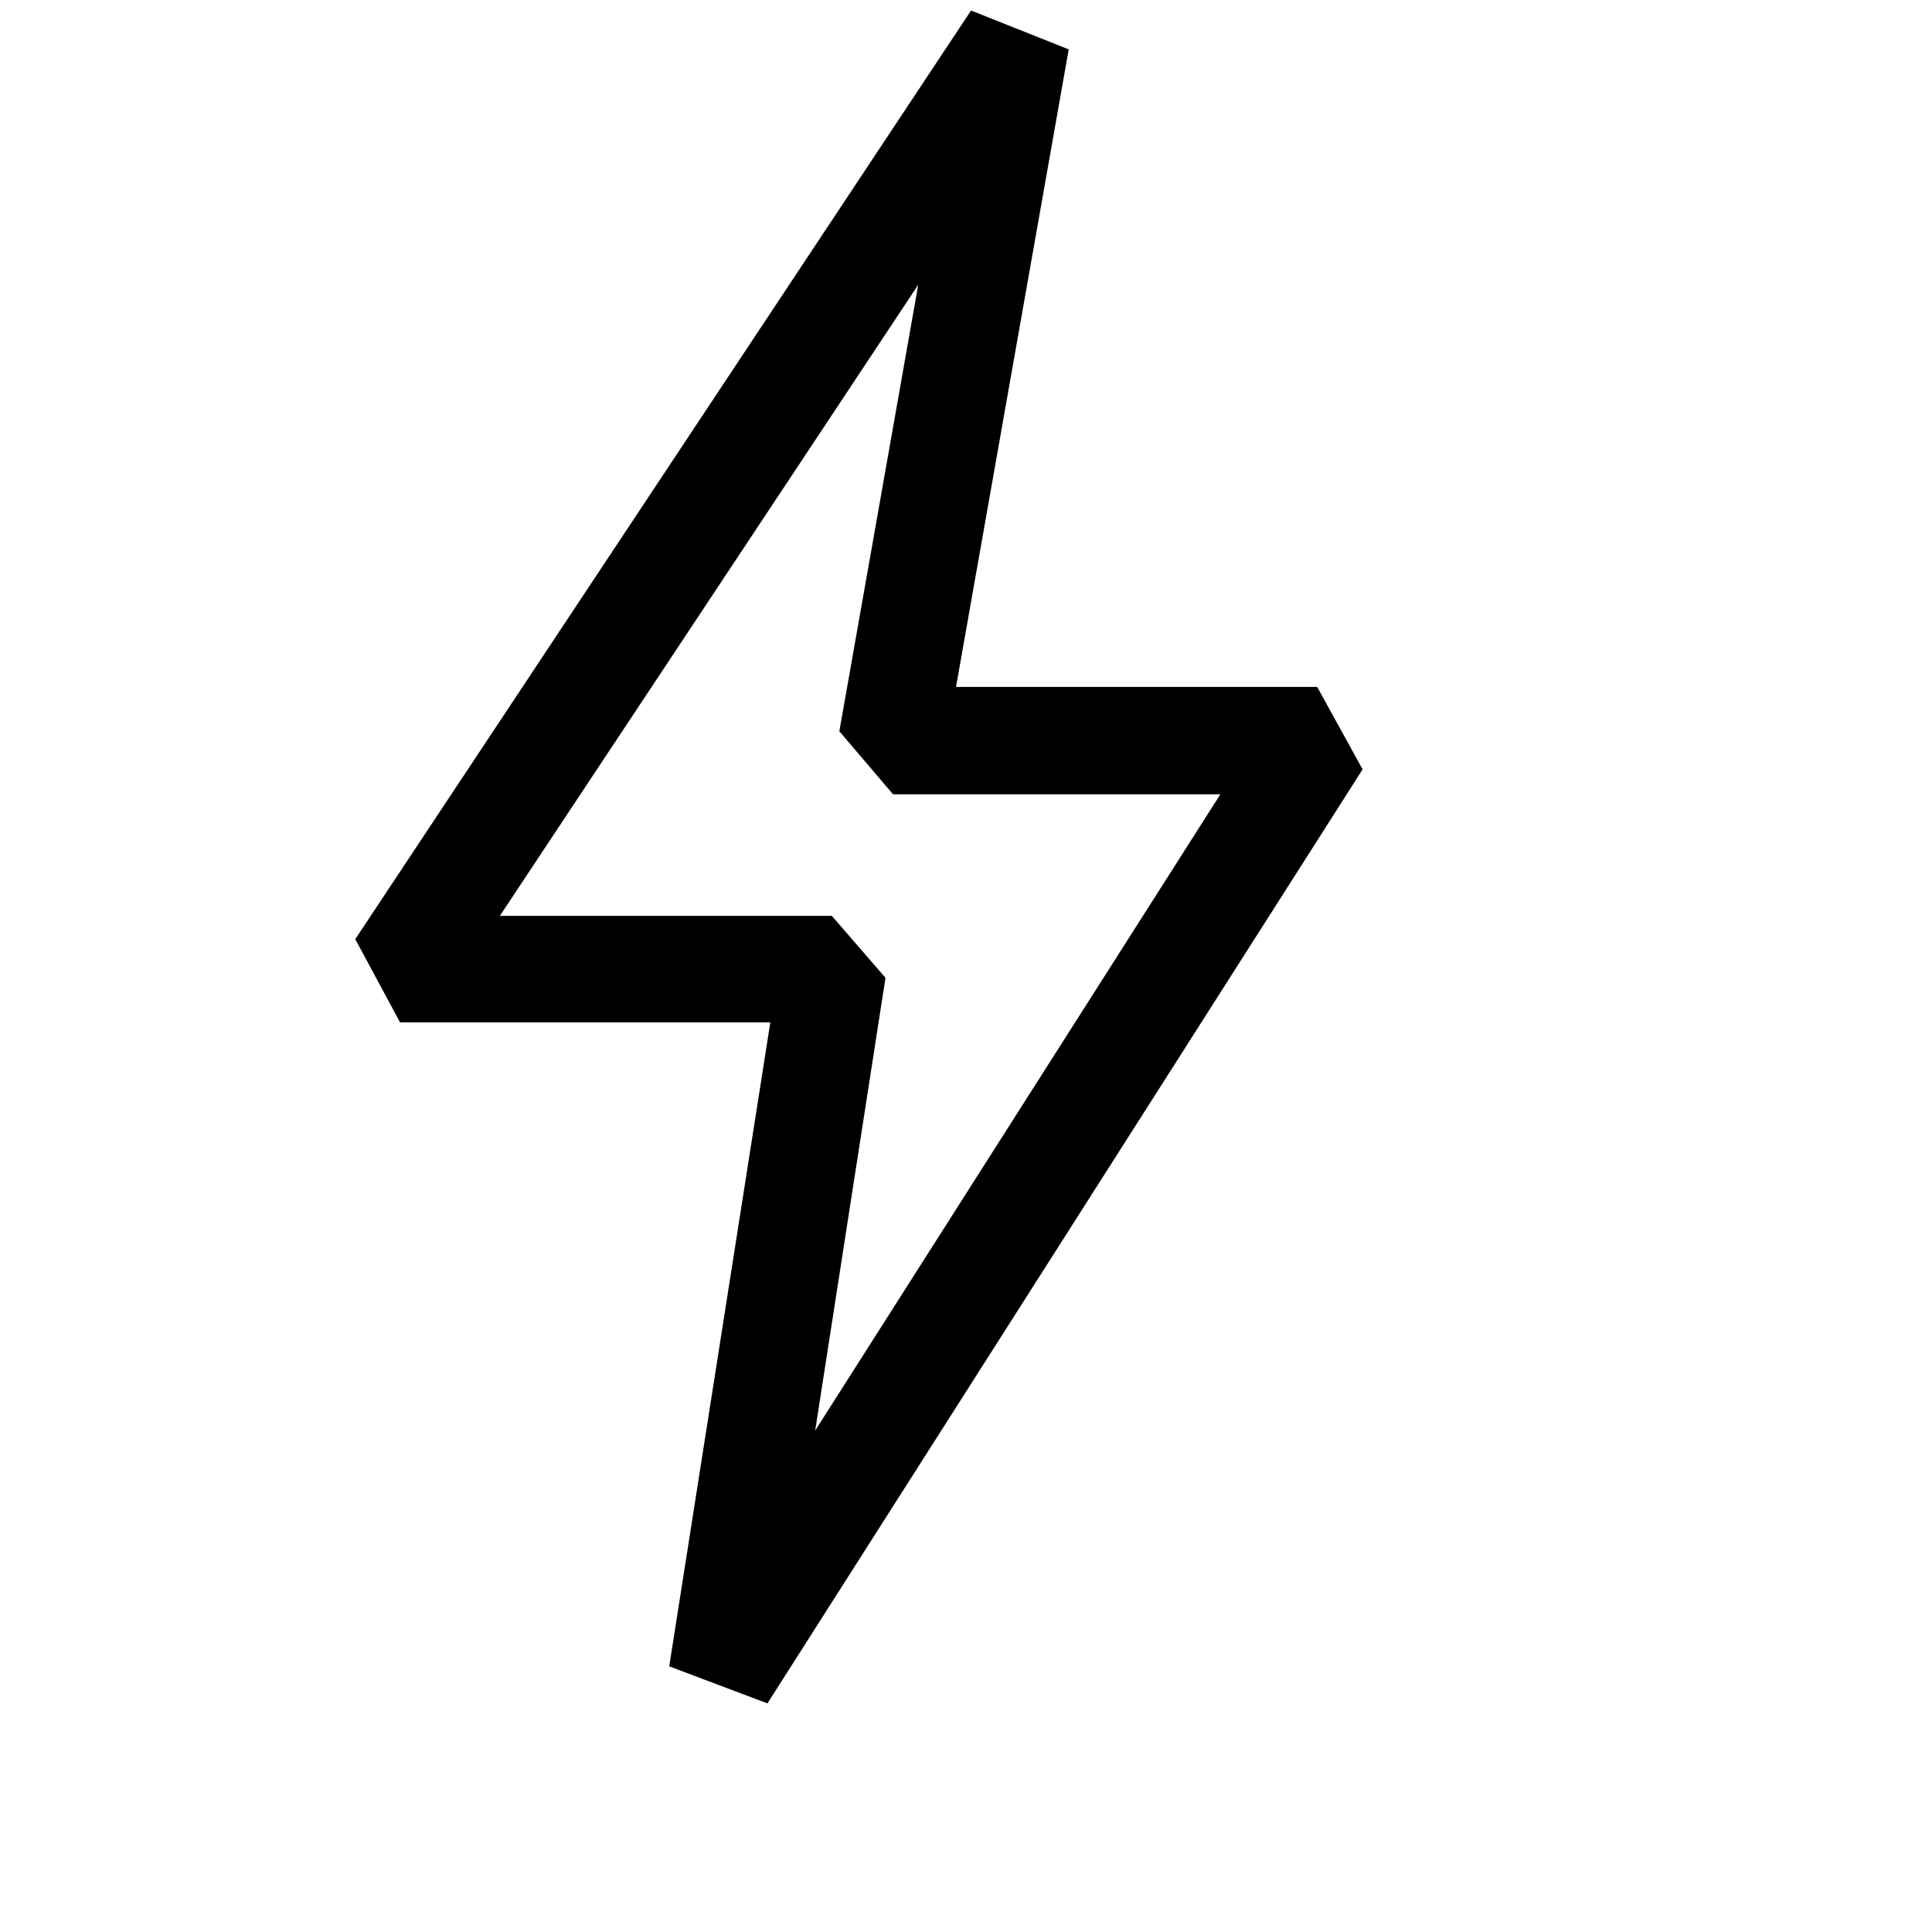
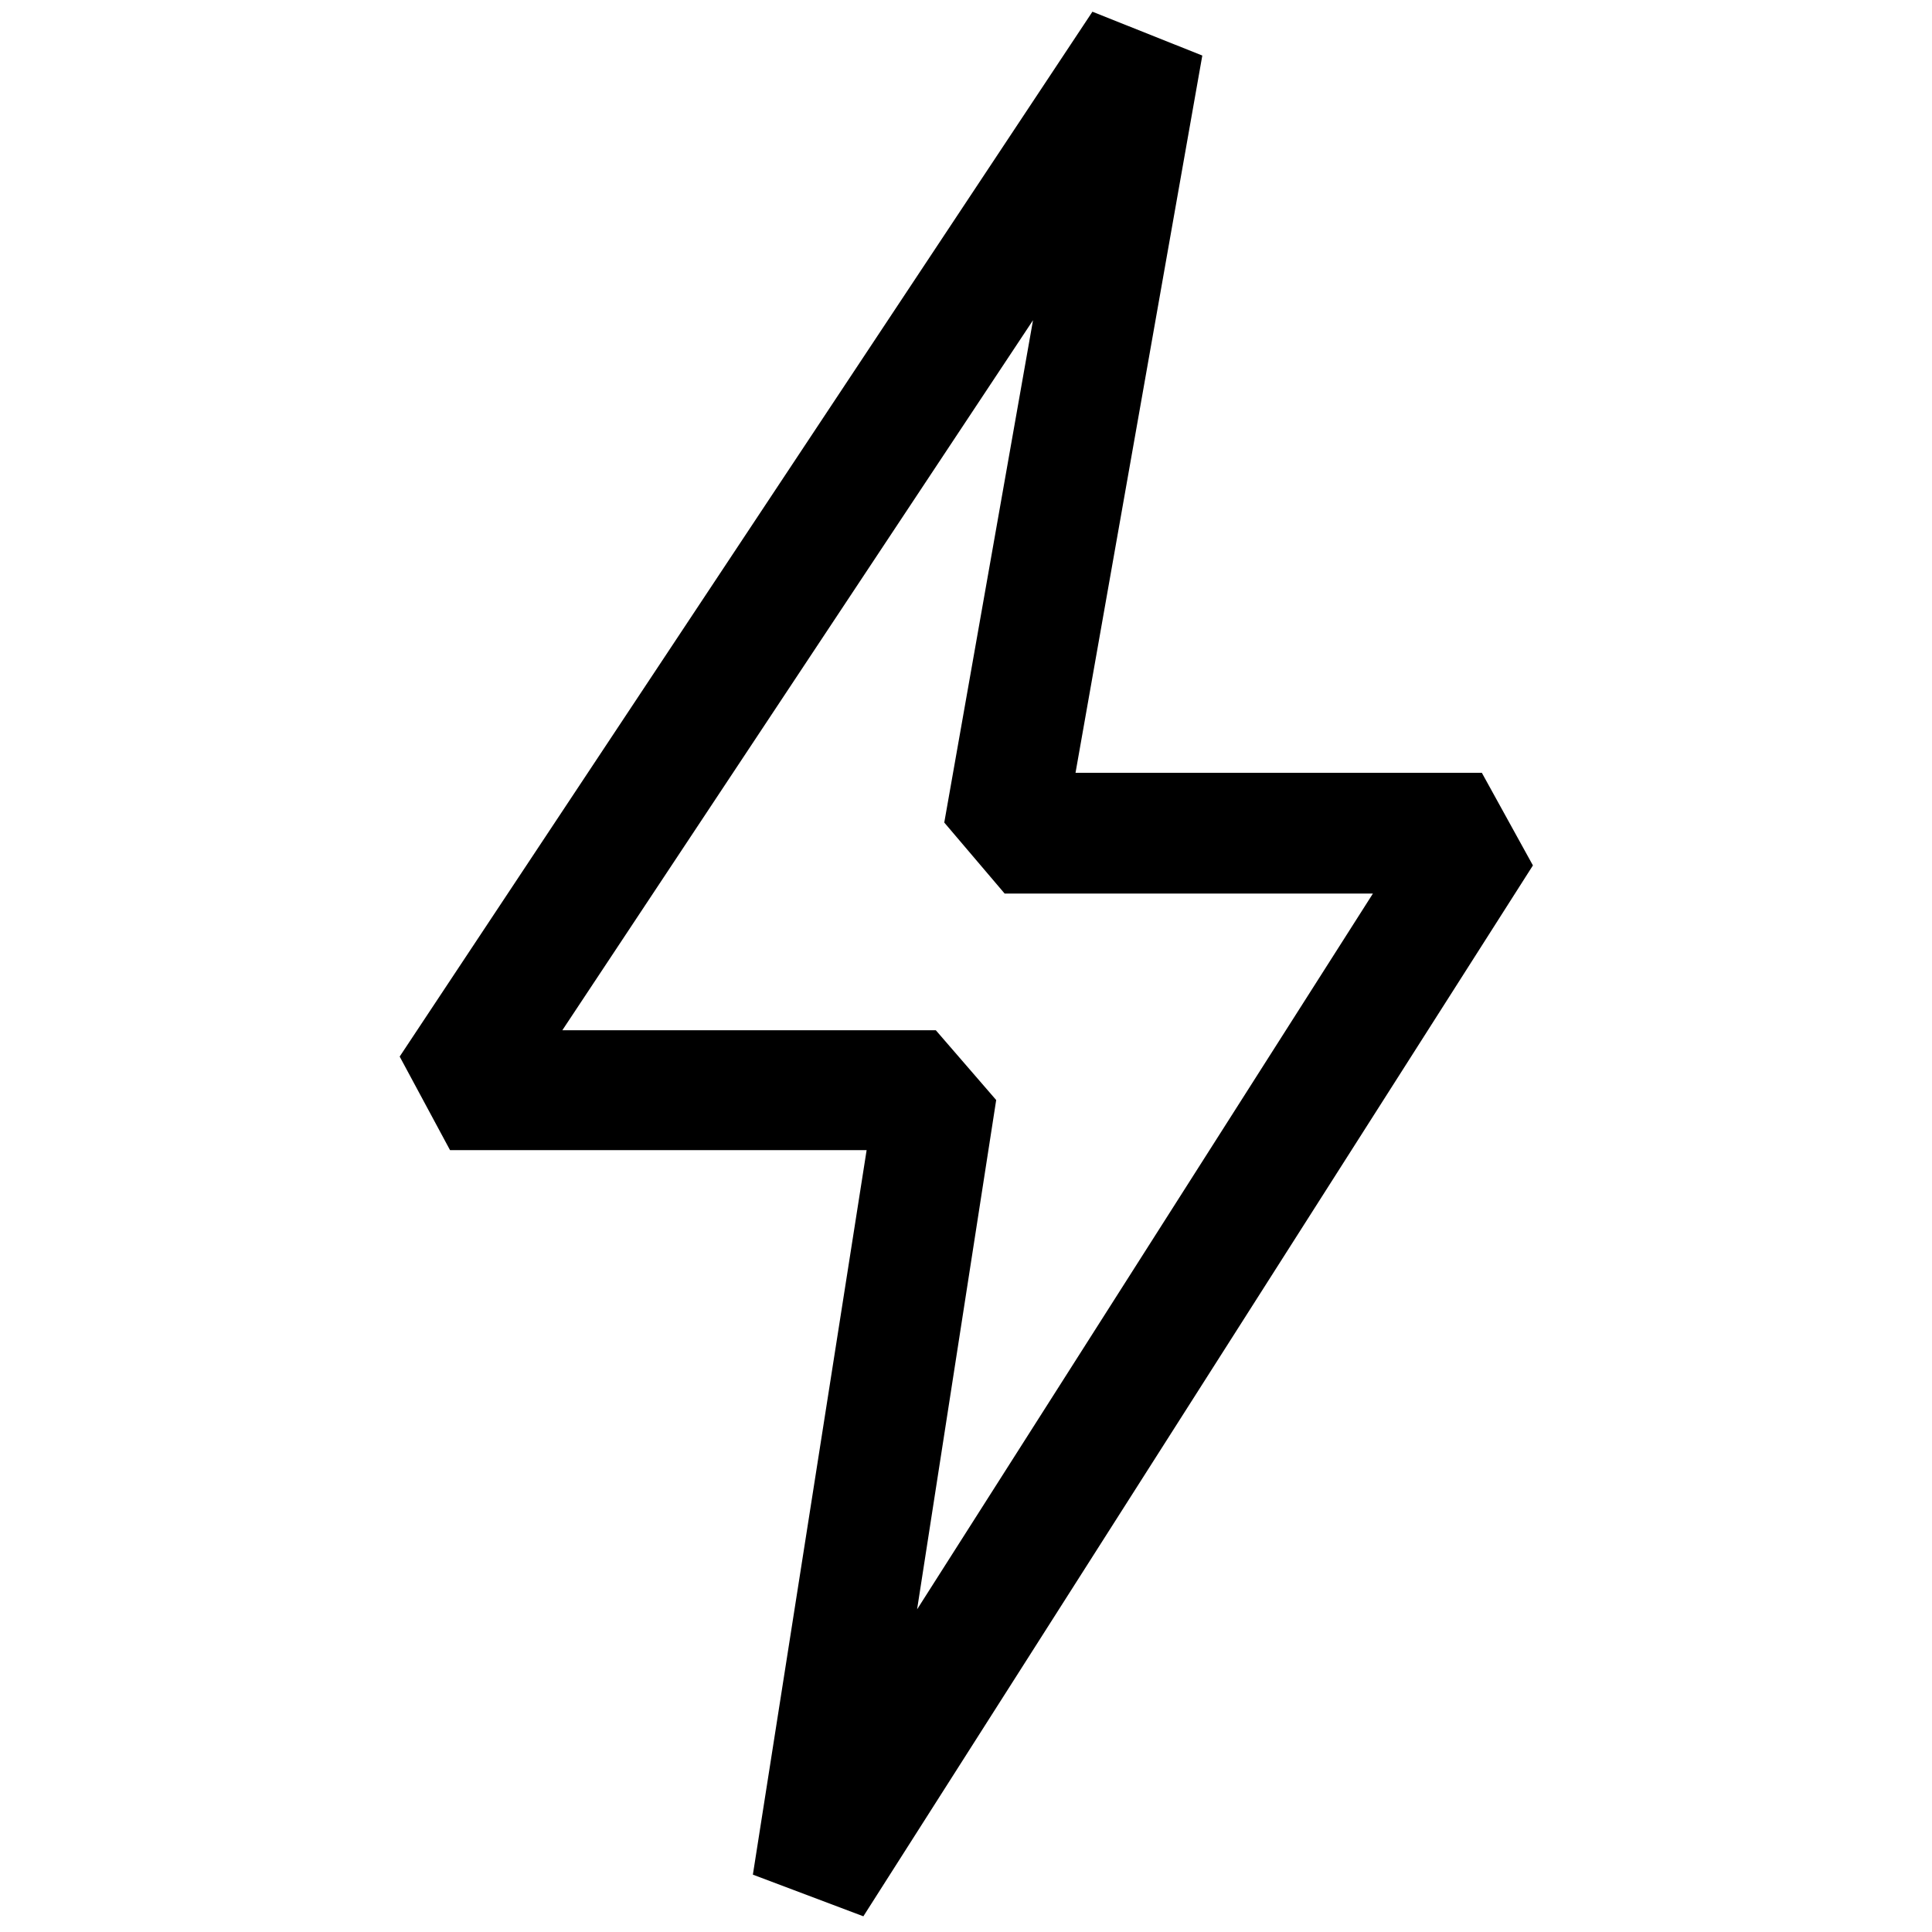
- <svg xmlns="http://www.w3.org/2000/svg" viewBox="0 0 18 18">
-   <path d="M12.272 6.4H8.907L9.957.46l-.91-.362L3.31 8.75l.417.775h3.45l-.942 6 .915.345 5.545-8.702zm-4.677 6.928L8.25 9.11l-.5-.577H4.657l3.898-5.88-.735 4.16.5.587h3.05z" />
+ <svg xmlns="http://www.w3.org/2000/svg" viewBox="0 0 16 16" aria-hidden="true" focusable="false">
+   <path d="M12.272 6.4H8.907L9.957.46l-.91-.363L3.31 8.75l.417.775h3.45l-.942 6 .915.345 5.545-8.703-.423-.767zm-4.677 6.928L8.25 9.11l-.5-.578H4.657l3.898-5.88-.735 4.16.5.588h3.05l-3.775 5.928z" />
</svg>
